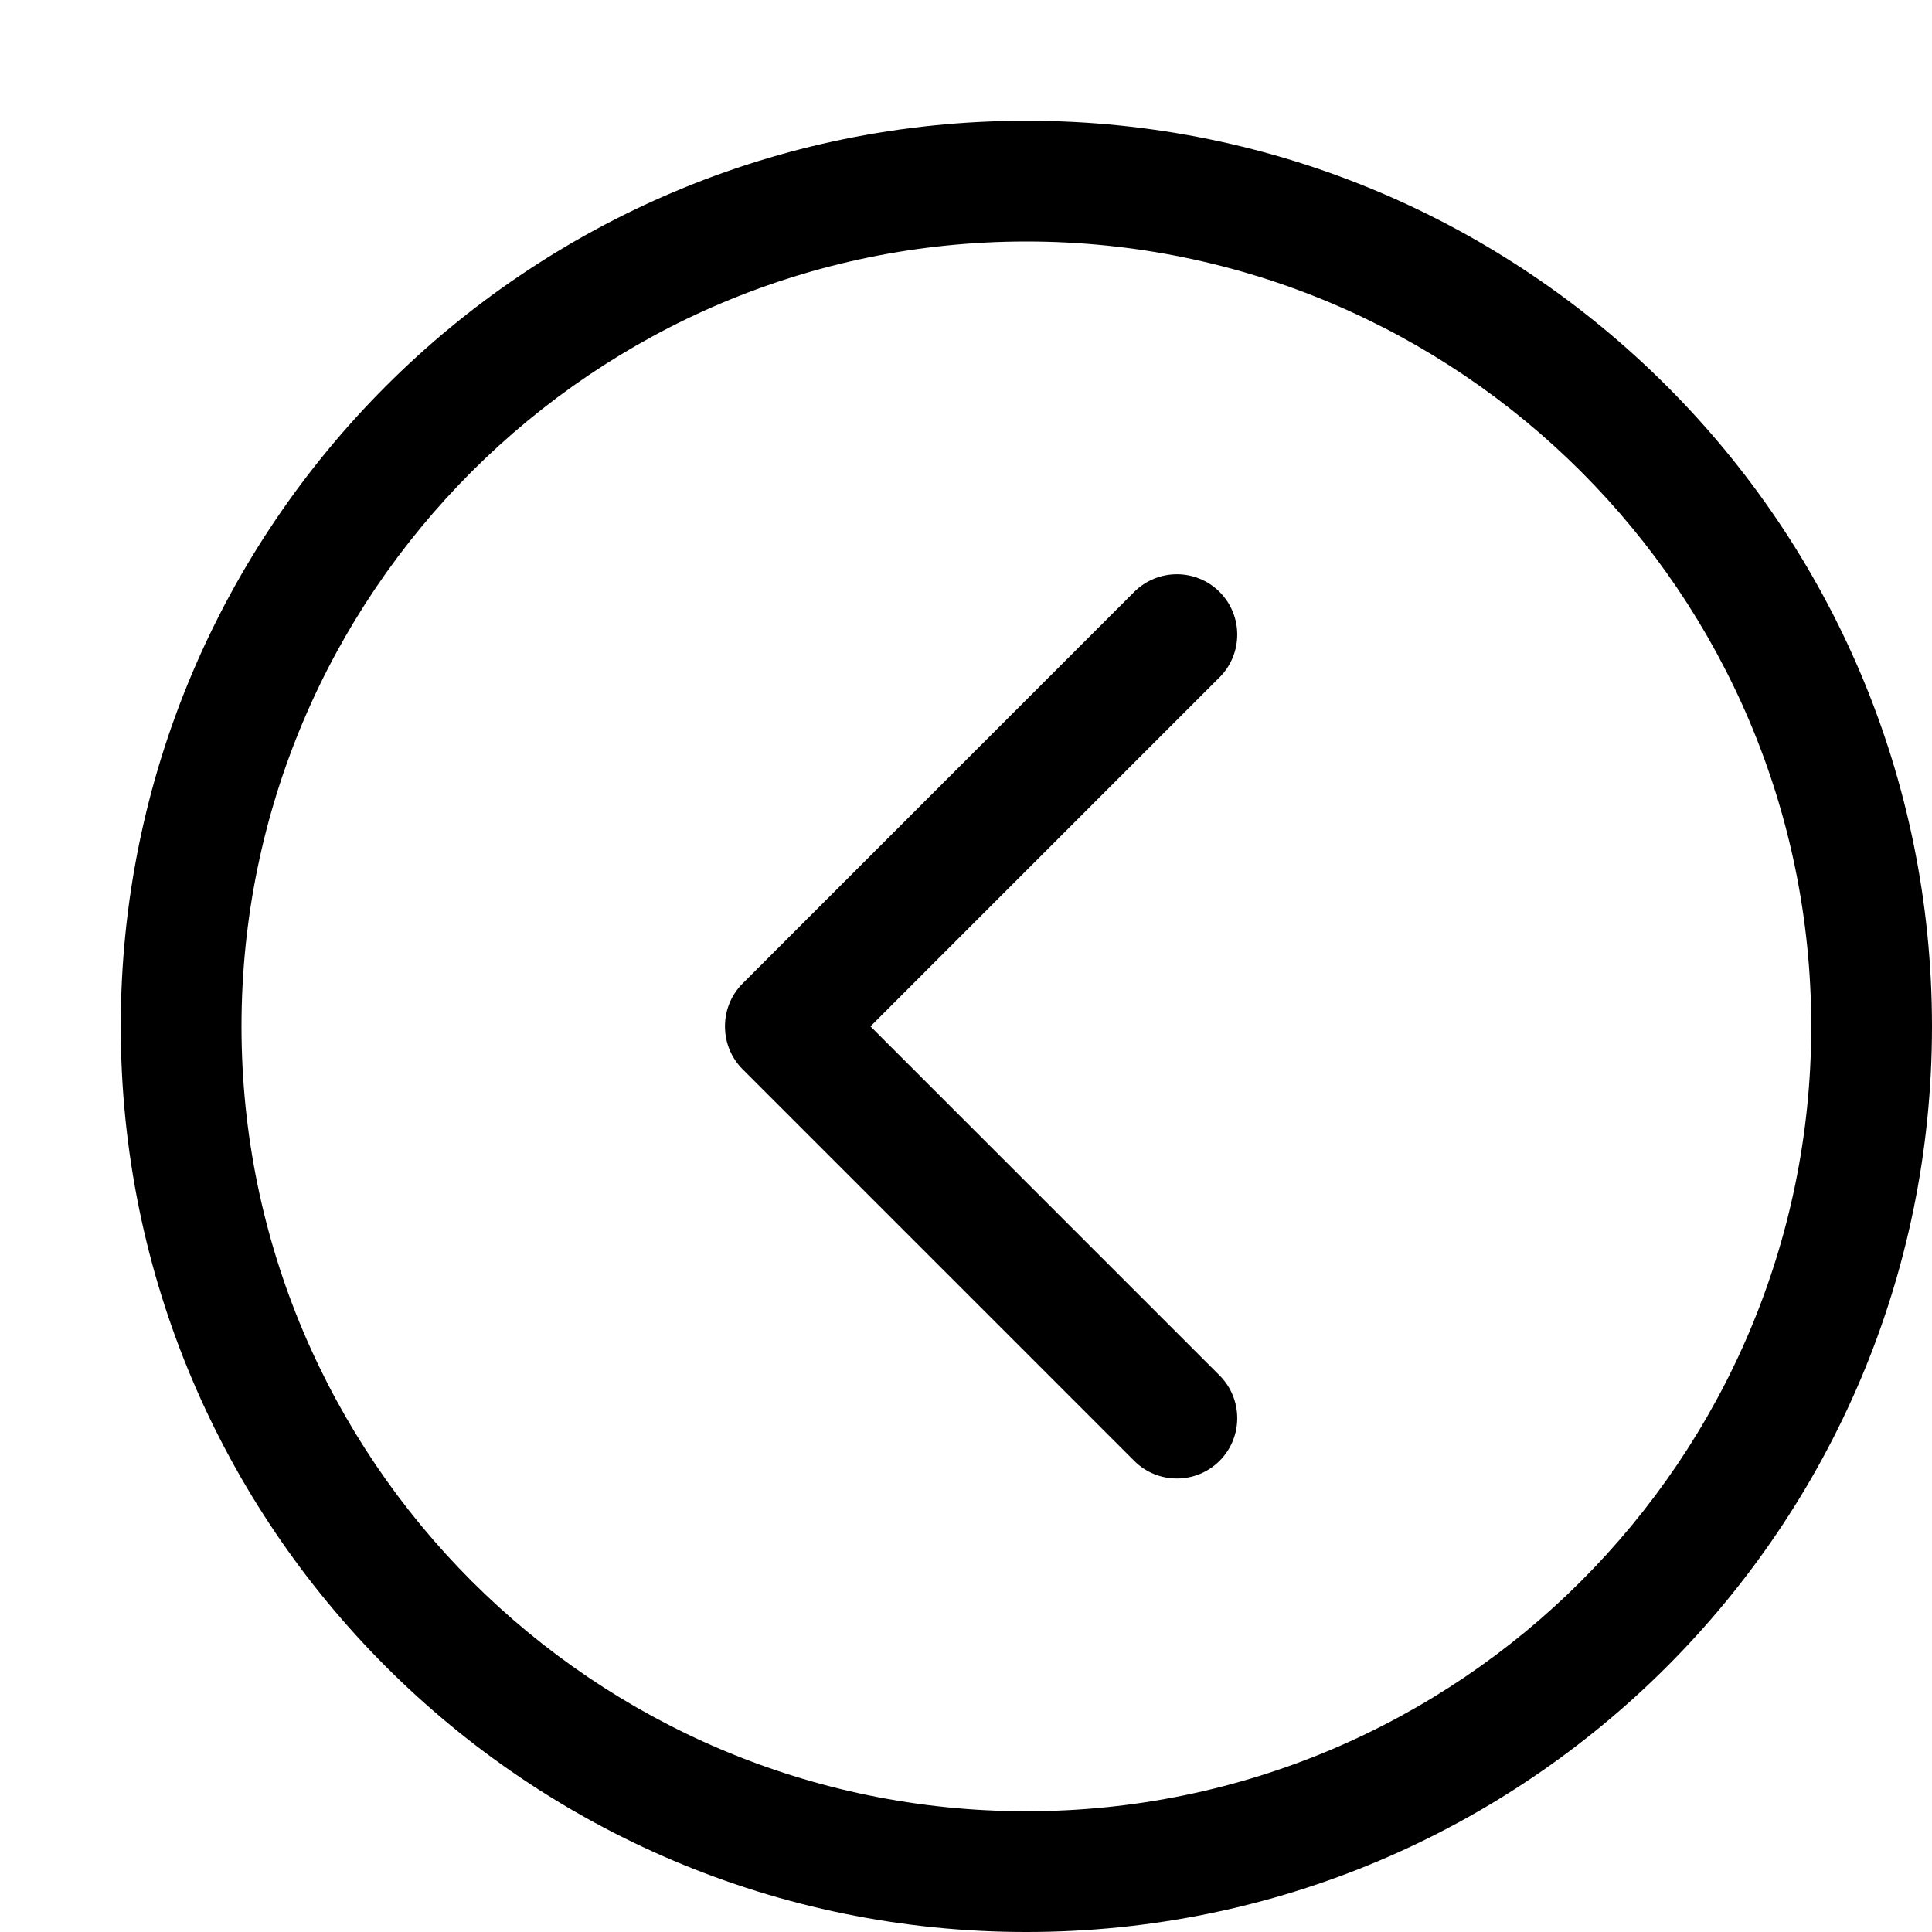
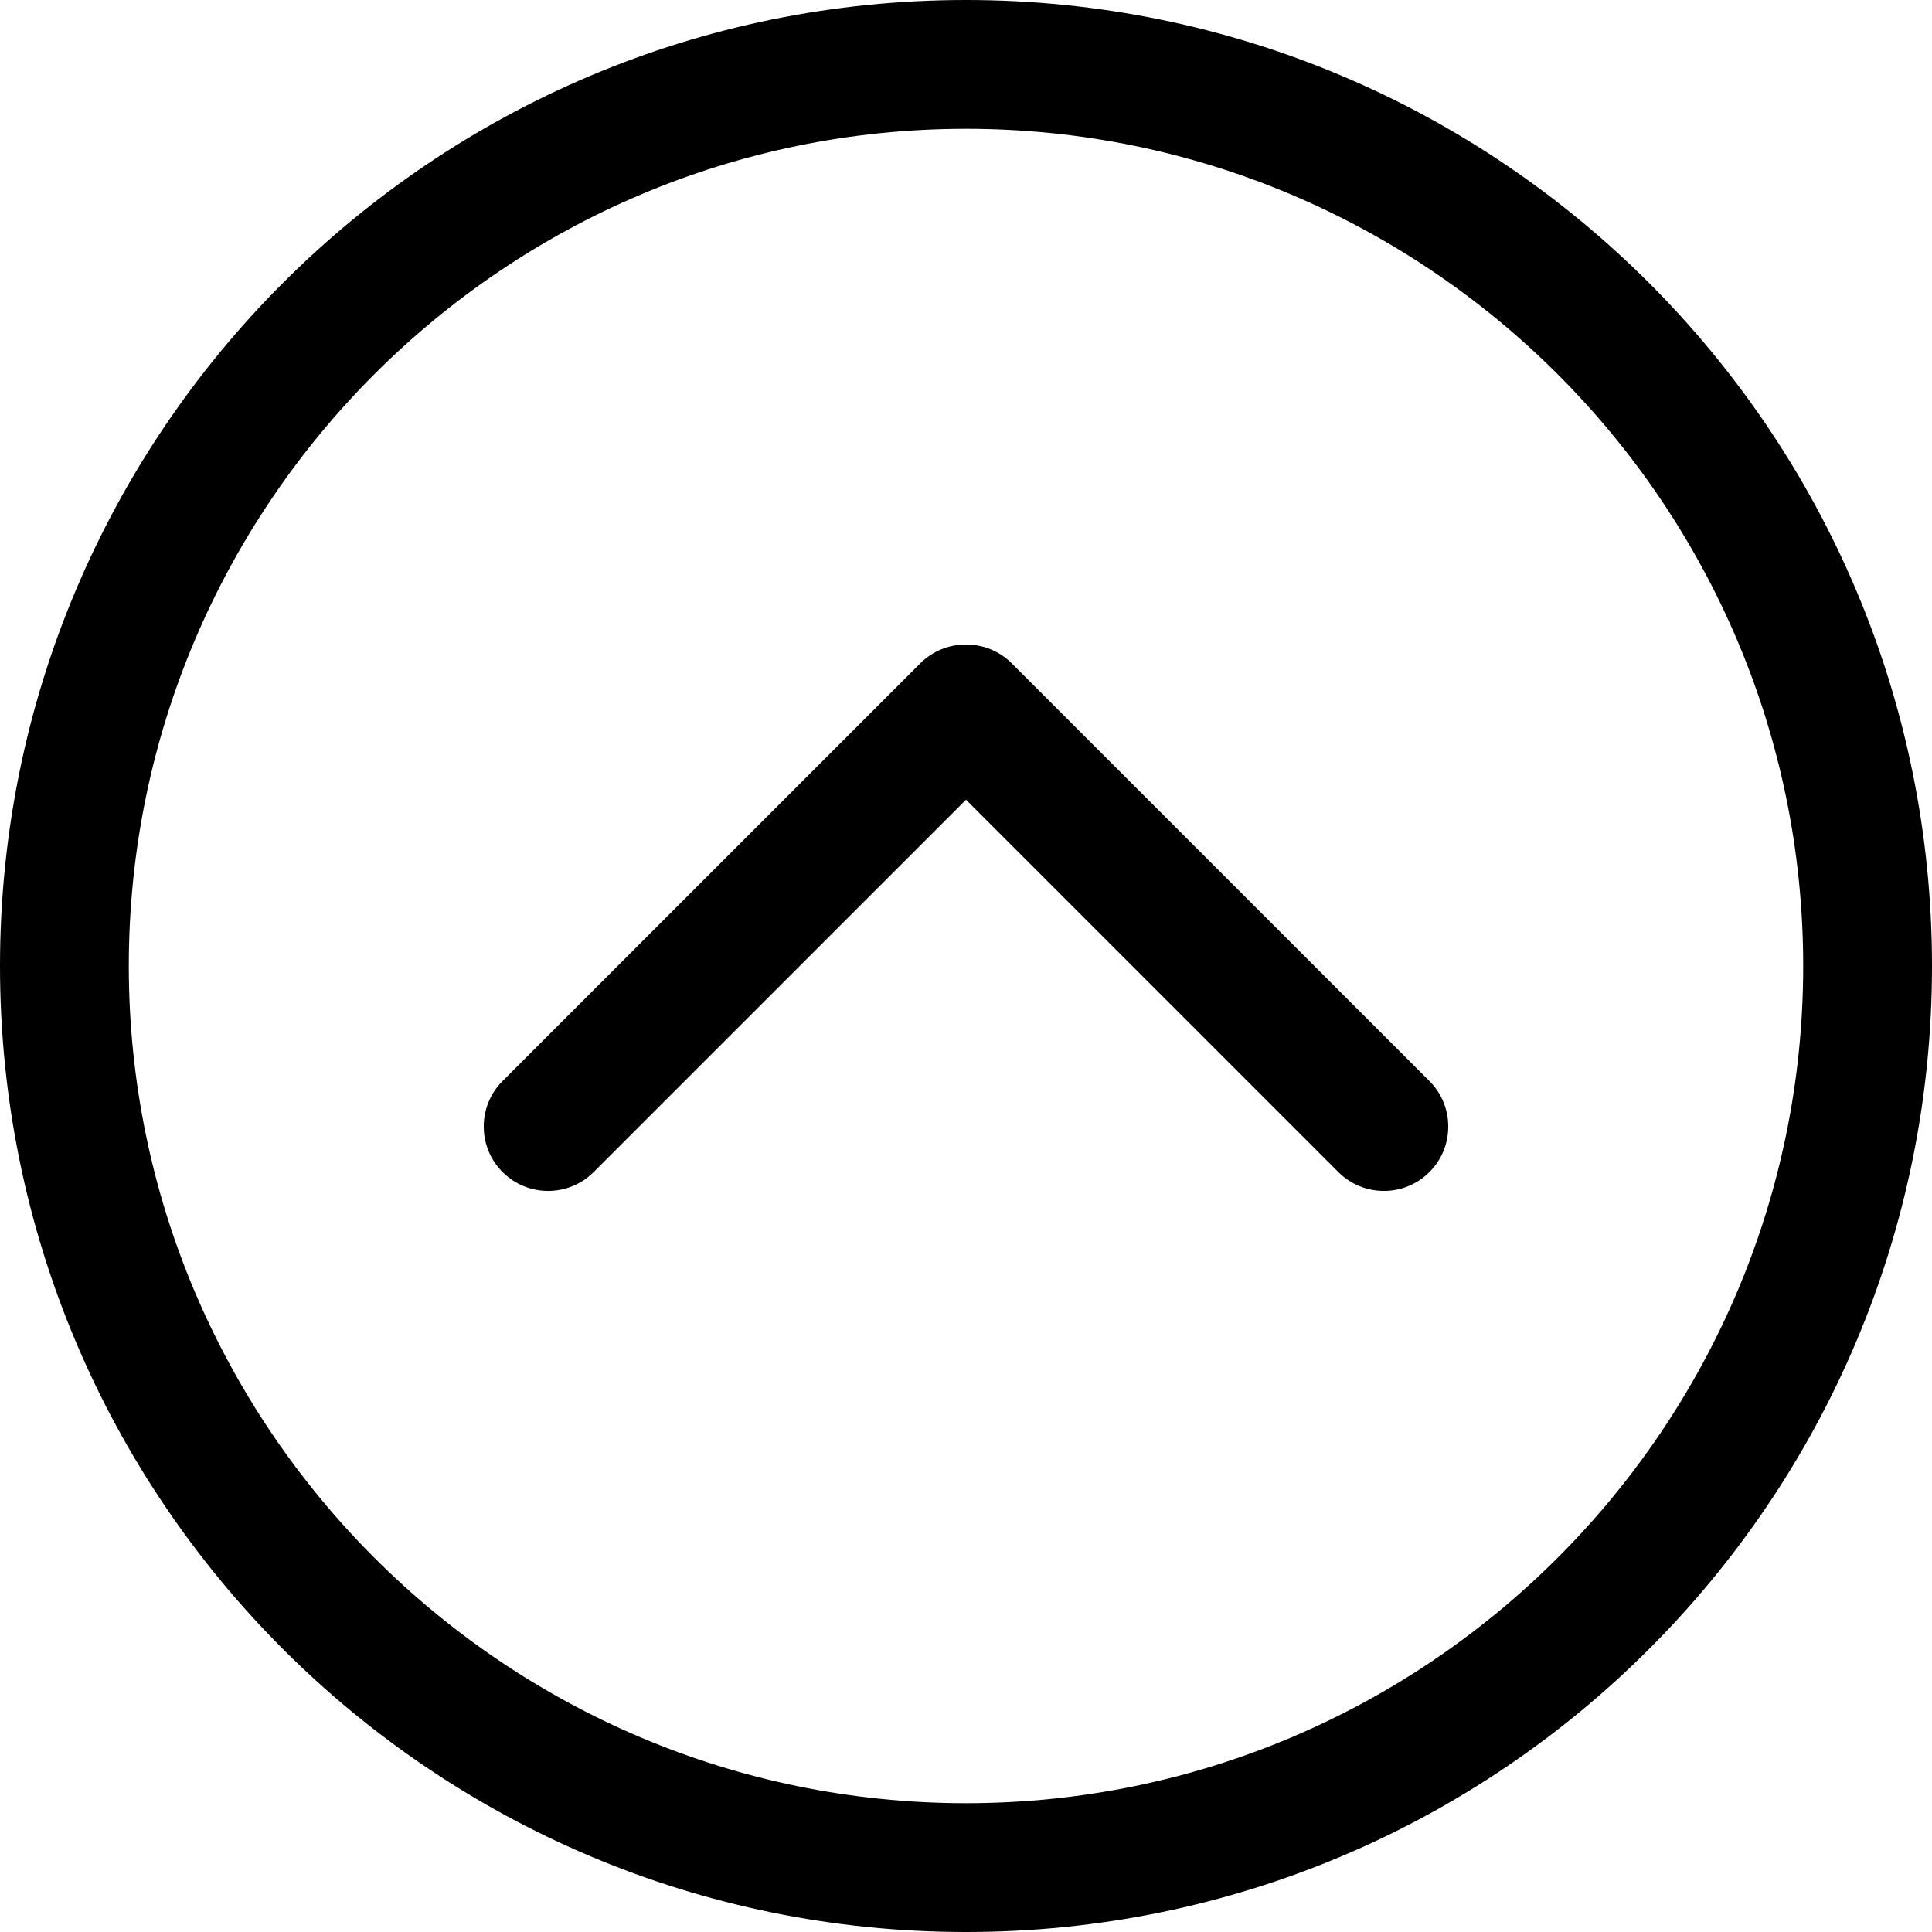
- <svg xmlns="http://www.w3.org/2000/svg" width="32" height="32" viewBox="0 0 32 32" fill="#000000">
-   <g>
-     <path d="M 20.2,9.804c-0.39-0.39-1.024-0.39-1.414,0L 12.3,16.29C 12.104,16.486, 12.008,16.742, 12.008,17 c0,0.258, 0.096,0.514, 0.292,0.71l 6.486,6.486c 0.39,0.39, 1.024,0.39, 1.414,0c 0.39-0.39, 0.39-1.024,0-1.414L 14.418,17 L 20.2,11.218C 20.59,10.828, 20.59,10.194, 20.2,9.804zM 17,2C 8.716,2, 2,8.716, 2,17S 8.716,32, 17,32S 32,25.284, 32,17S 25.284,2, 17,2z M 17,30 C 9.832,30, 4,24.168, 4,17S 9.832,4, 17,4S 30,9.832, 30,17S 24.168,30, 17,30z" />
+ <svg xmlns="http://www.w3.org/2000/svg" width="32" height="32" viewBox="0 0 32 32" fill="#000000" version="1.1" id="svg6">
+   <defs id="defs10" />
+   <g id="g4" transform="matrix(0,1.066667,-1.066667,0,34.13333,-2.133334)">
+     <path d="m 20.2,9.804 c -0.39,-0.39 -1.024,-0.39 -1.414,0 L 12.3,16.29 c -0.196,0.196 -0.292,0.452 -0.292,0.71 0,0.258 0.096,0.514 0.292,0.71 l 6.486,6.486 c 0.39,0.39 1.024,0.39 1.414,0 0.39,-0.39 0.39,-1.024 0,-1.414 L 14.418,17 20.2,11.218 c 0.39,-0.39 0.39,-1.024 0,-1.414 z M 17,2 C 8.716,2 2,8.716 2,17 2,25.284 8.716,32 17,32 25.284,32 32,25.284 32,17 32,8.716 25.284,2 17,2 Z m 0,28 C 9.832,30 4,24.168 4,17 4,9.832 9.832,4 17,4 c 7.168,0 13,5.832 13,13 0,7.168 -5.832,13 -13,13 z" id="path2" />
  </g>
</svg>
